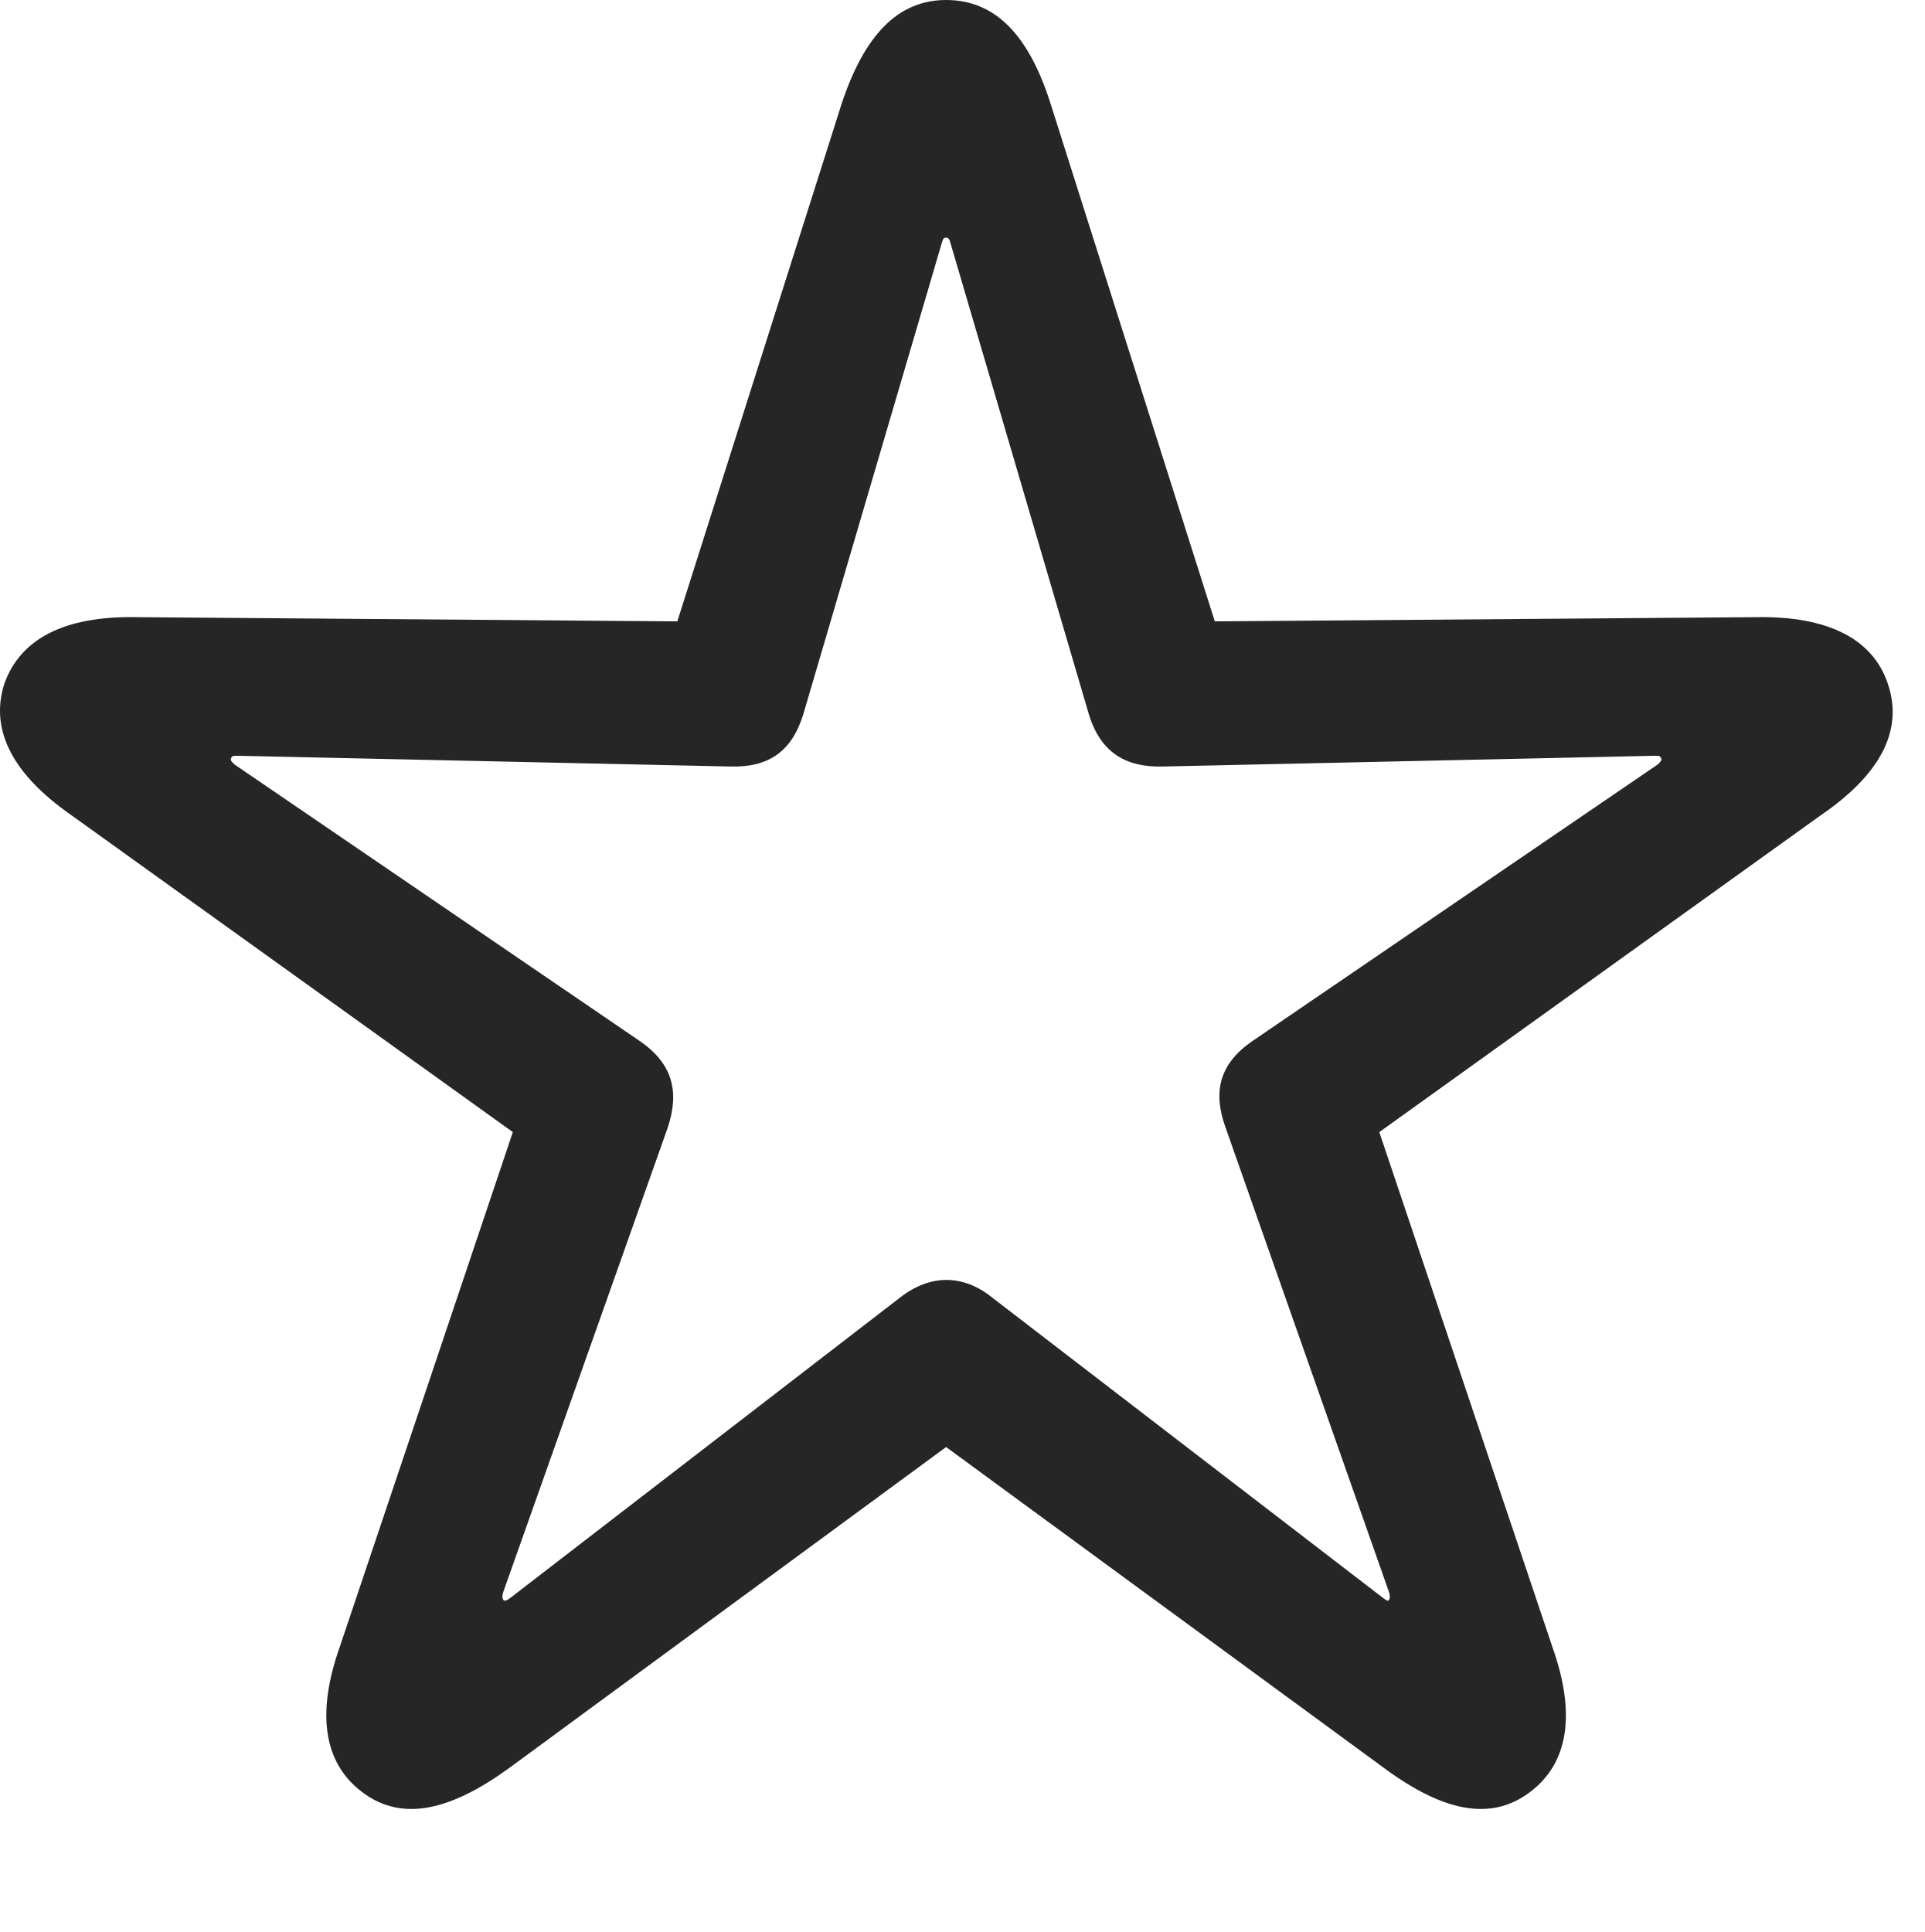
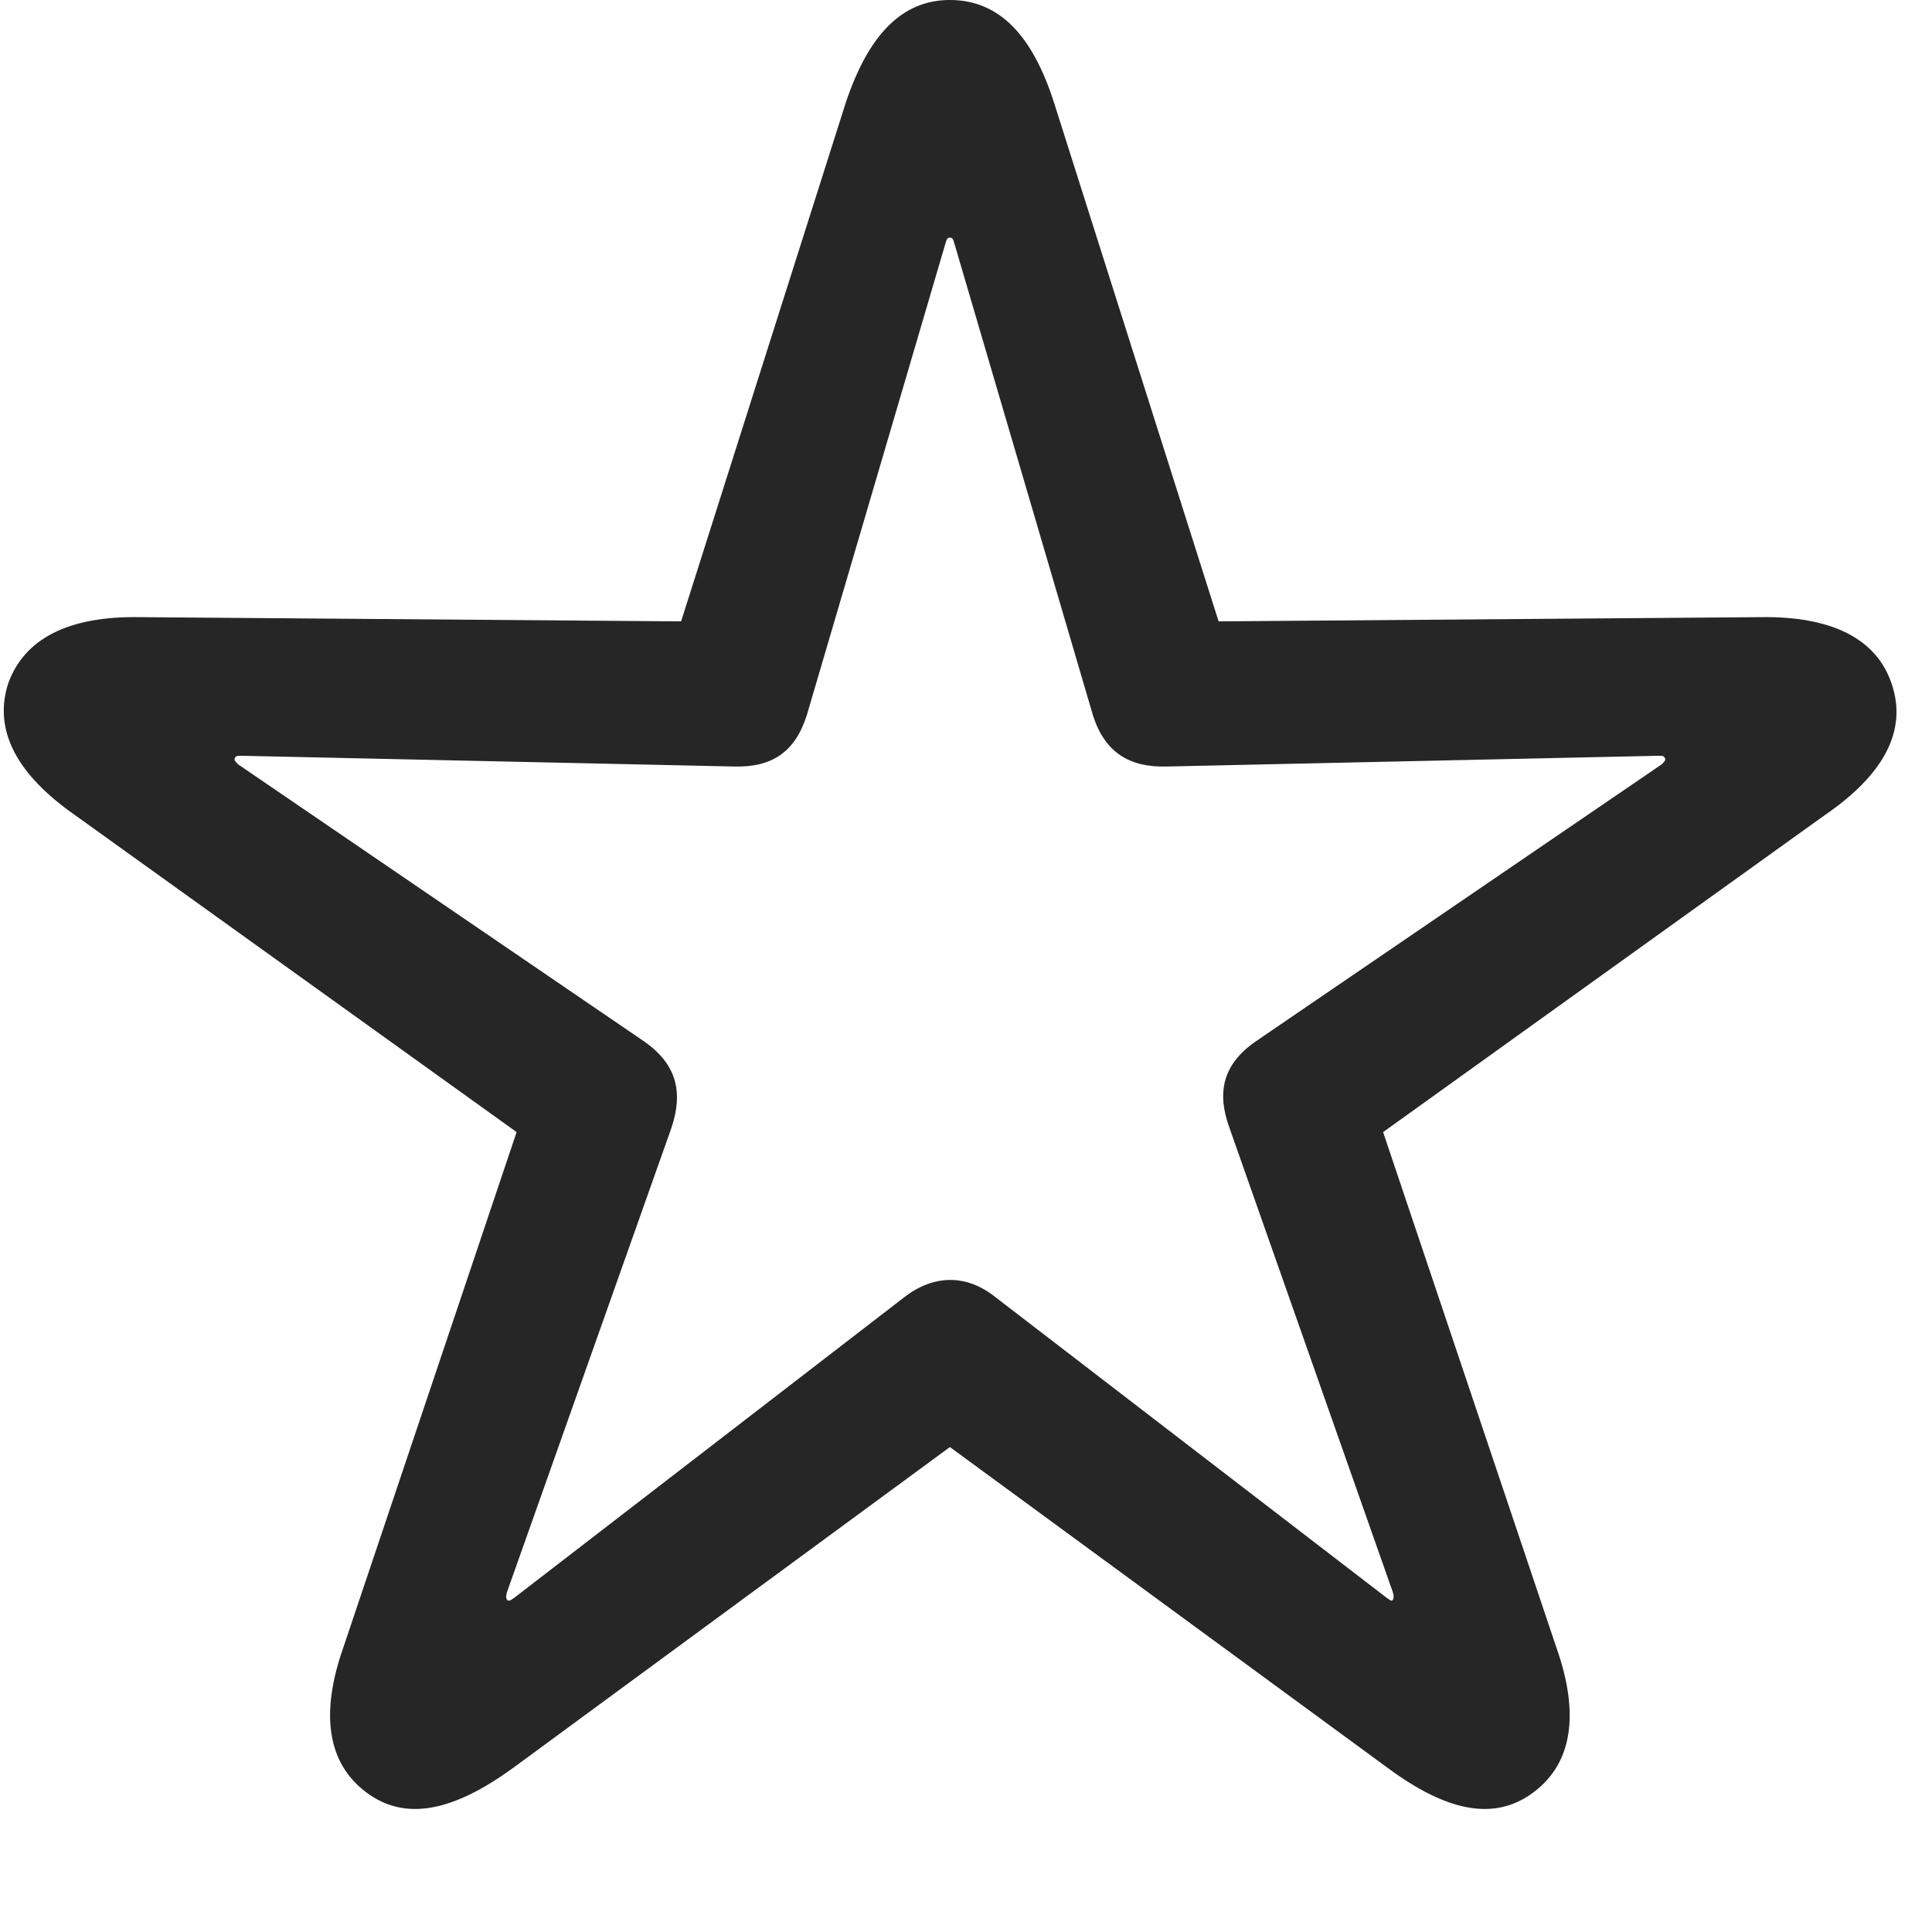
- <svg xmlns="http://www.w3.org/2000/svg" version="1.1" viewBox="0 0 20.977 21.059">
+ <svg xmlns="http://www.w3.org/2000/svg" width="24" height="24" version="1.1" viewBox="0 0 20.977 21.059">
  <g>
    <rect height="21.059" opacity="0" width="20.977" x="0" y="0" />
    <path d="M3.949 19.535C4.383 19.863 4.91 19.734 5.543 19.277L10.313 15.773L15.094 19.277C15.715 19.734 16.242 19.863 16.676 19.535C17.098 19.219 17.18 18.68 16.922 17.953L15.035 12.34L19.852 8.883C20.485 8.449 20.754 7.969 20.578 7.453C20.414 6.961 19.922 6.715 19.149 6.727L13.242 6.773L11.45 1.125C11.215 0.387 10.852 0 10.313 0C9.785 0 9.422 0.387 9.176 1.125L7.383 6.773L1.477 6.727C0.703 6.715 0.223 6.961 0.047 7.453C-0.117 7.969 0.153 8.449 0.774 8.883L5.59 12.34L3.703 17.953C3.446 18.68 3.528 19.219 3.949 19.535ZM5.485 17.438C5.473 17.414 5.473 17.402 5.485 17.355L7.278 12.293C7.407 11.906 7.336 11.602 6.985 11.355L2.555 8.332C2.52 8.297 2.508 8.285 2.52 8.262C2.531 8.238 2.543 8.238 2.59 8.238L7.957 8.355C8.367 8.367 8.625 8.203 8.754 7.793L10.266 2.648C10.278 2.602 10.289 2.59 10.313 2.59C10.336 2.59 10.348 2.602 10.36 2.648L11.871 7.793C12 8.203 12.27 8.367 12.68 8.355L18.035 8.238C18.082 8.238 18.094 8.238 18.106 8.262C18.117 8.285 18.106 8.297 18.071 8.332L13.641 11.355C13.289 11.602 13.219 11.906 13.36 12.293L15.141 17.355C15.153 17.402 15.153 17.414 15.141 17.438C15.129 17.461 15.106 17.438 15.071 17.414L10.817 14.145C10.5 13.887 10.137 13.887 9.809 14.145L5.567 17.414C5.532 17.438 5.508 17.461 5.485 17.438Z" fill="currentColor" fill-opacity="0.85" />
  </g>
</svg>
